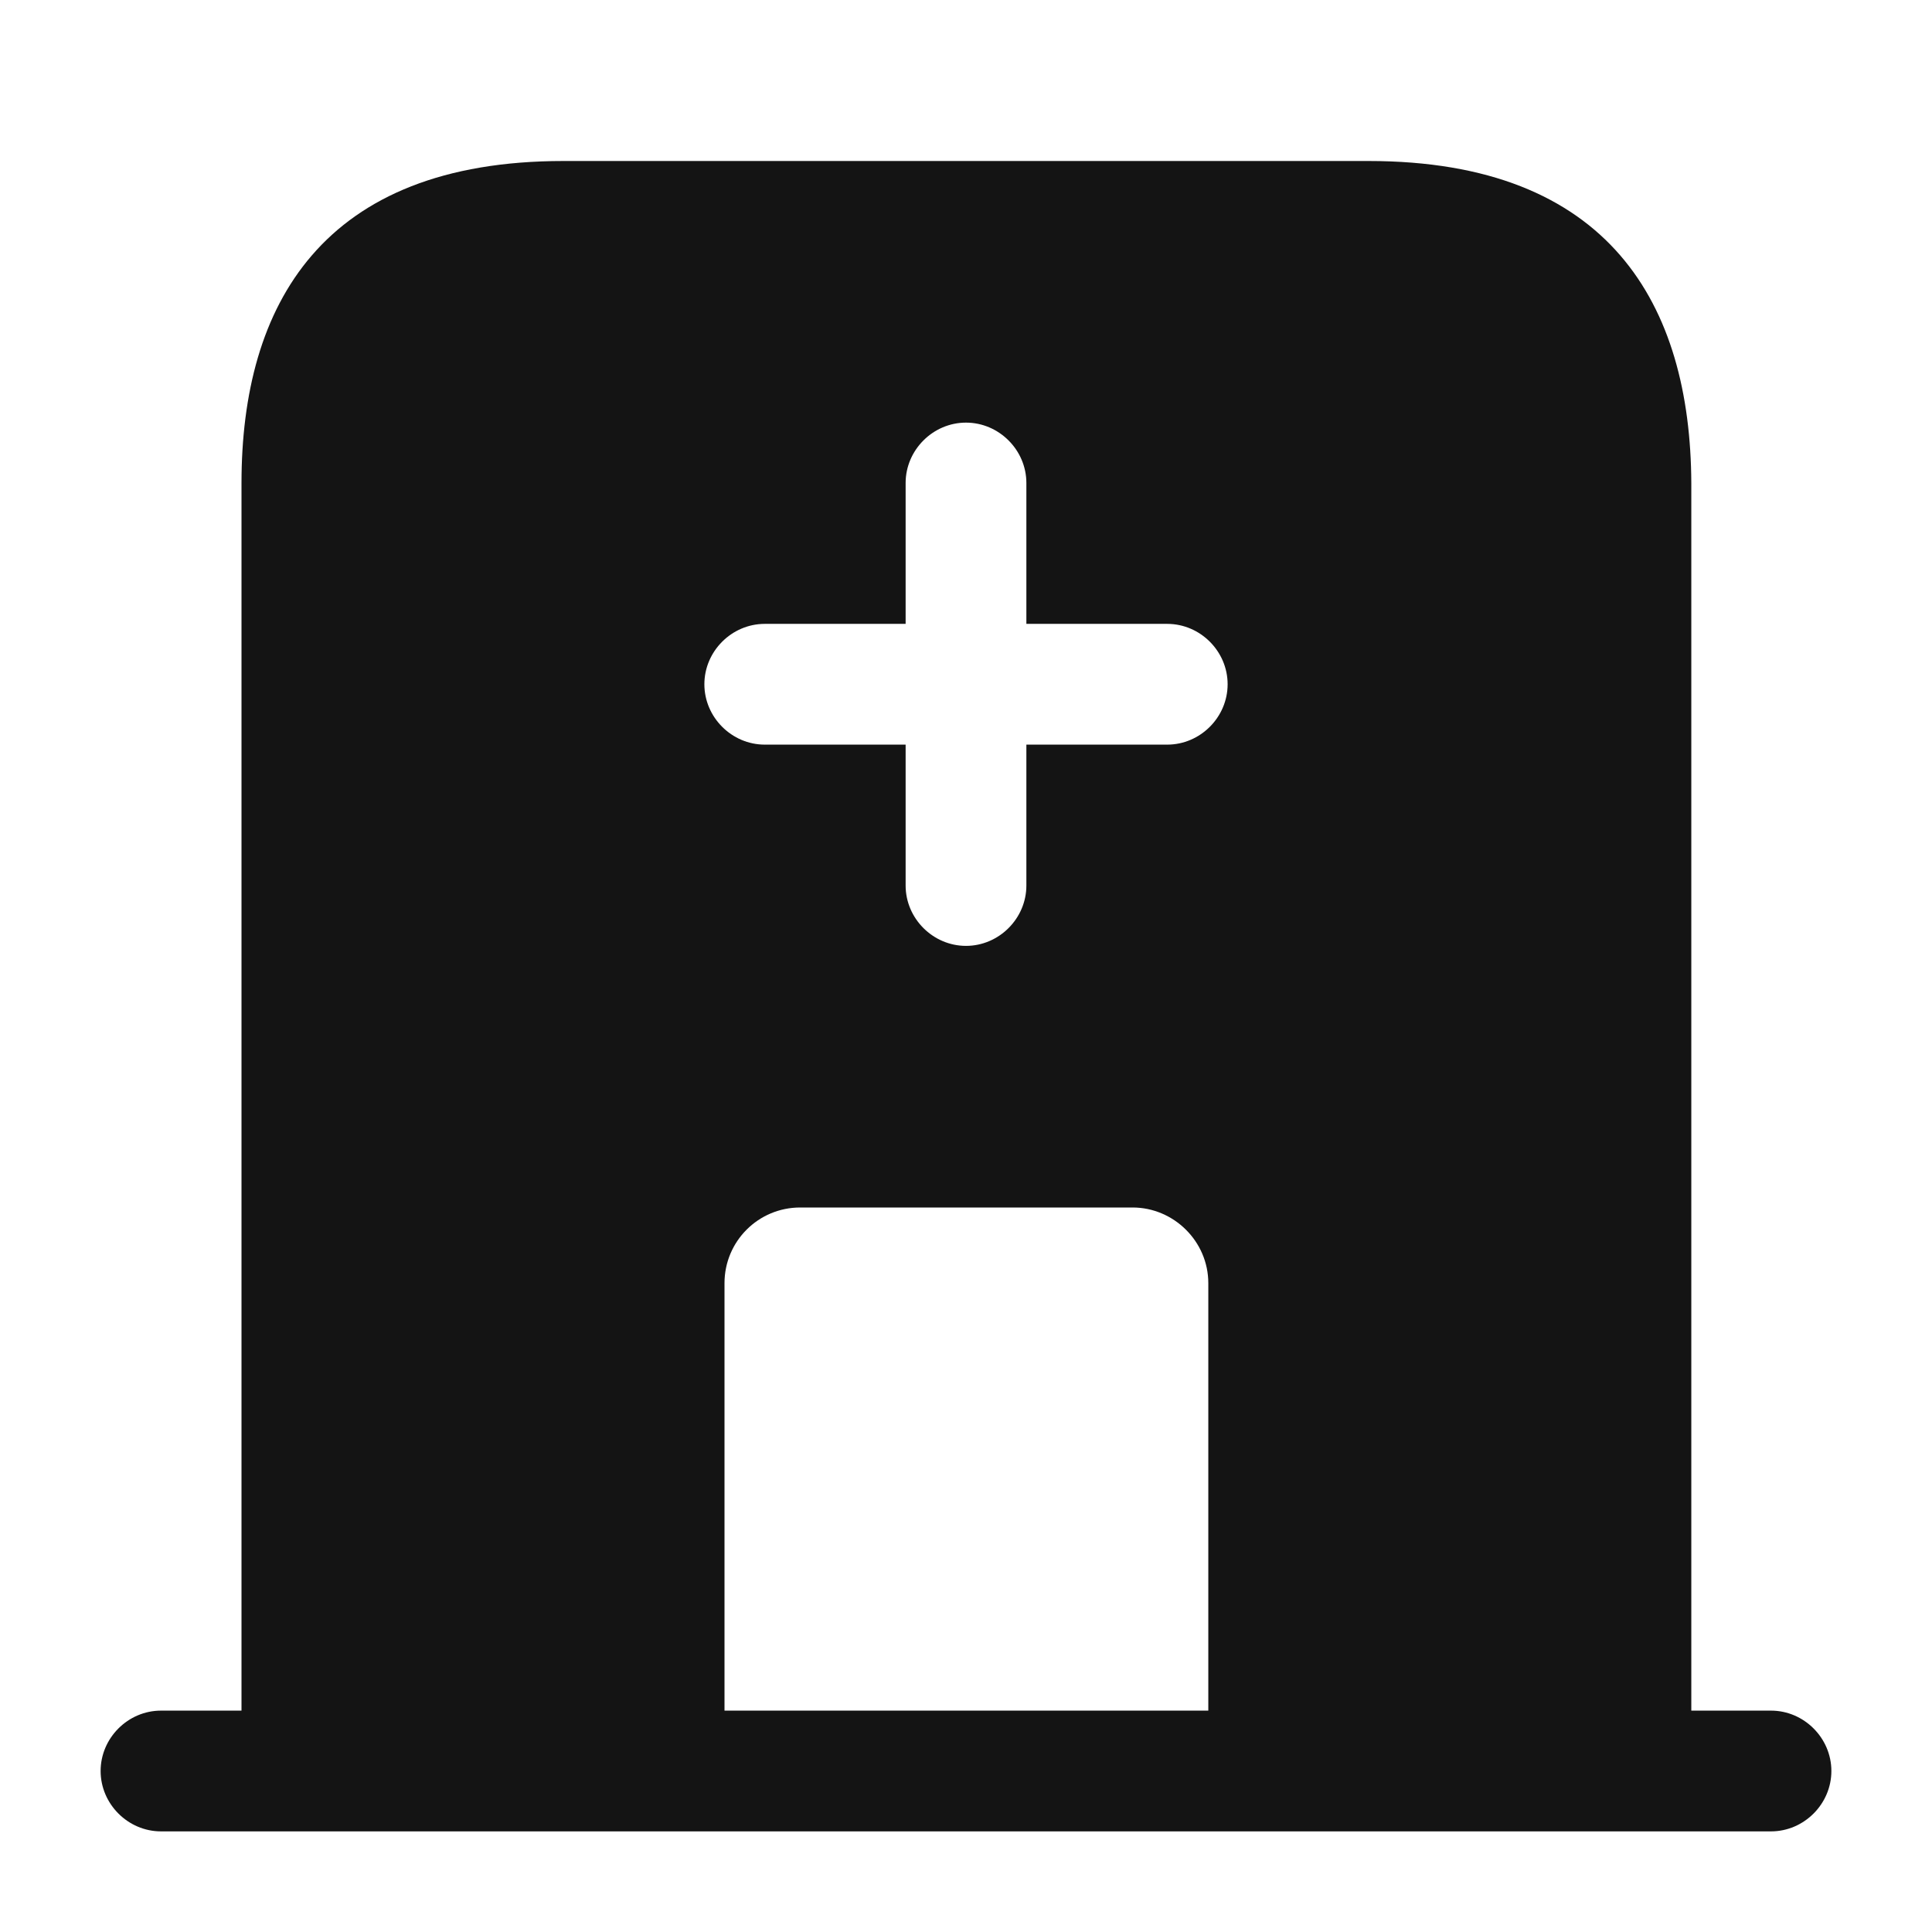
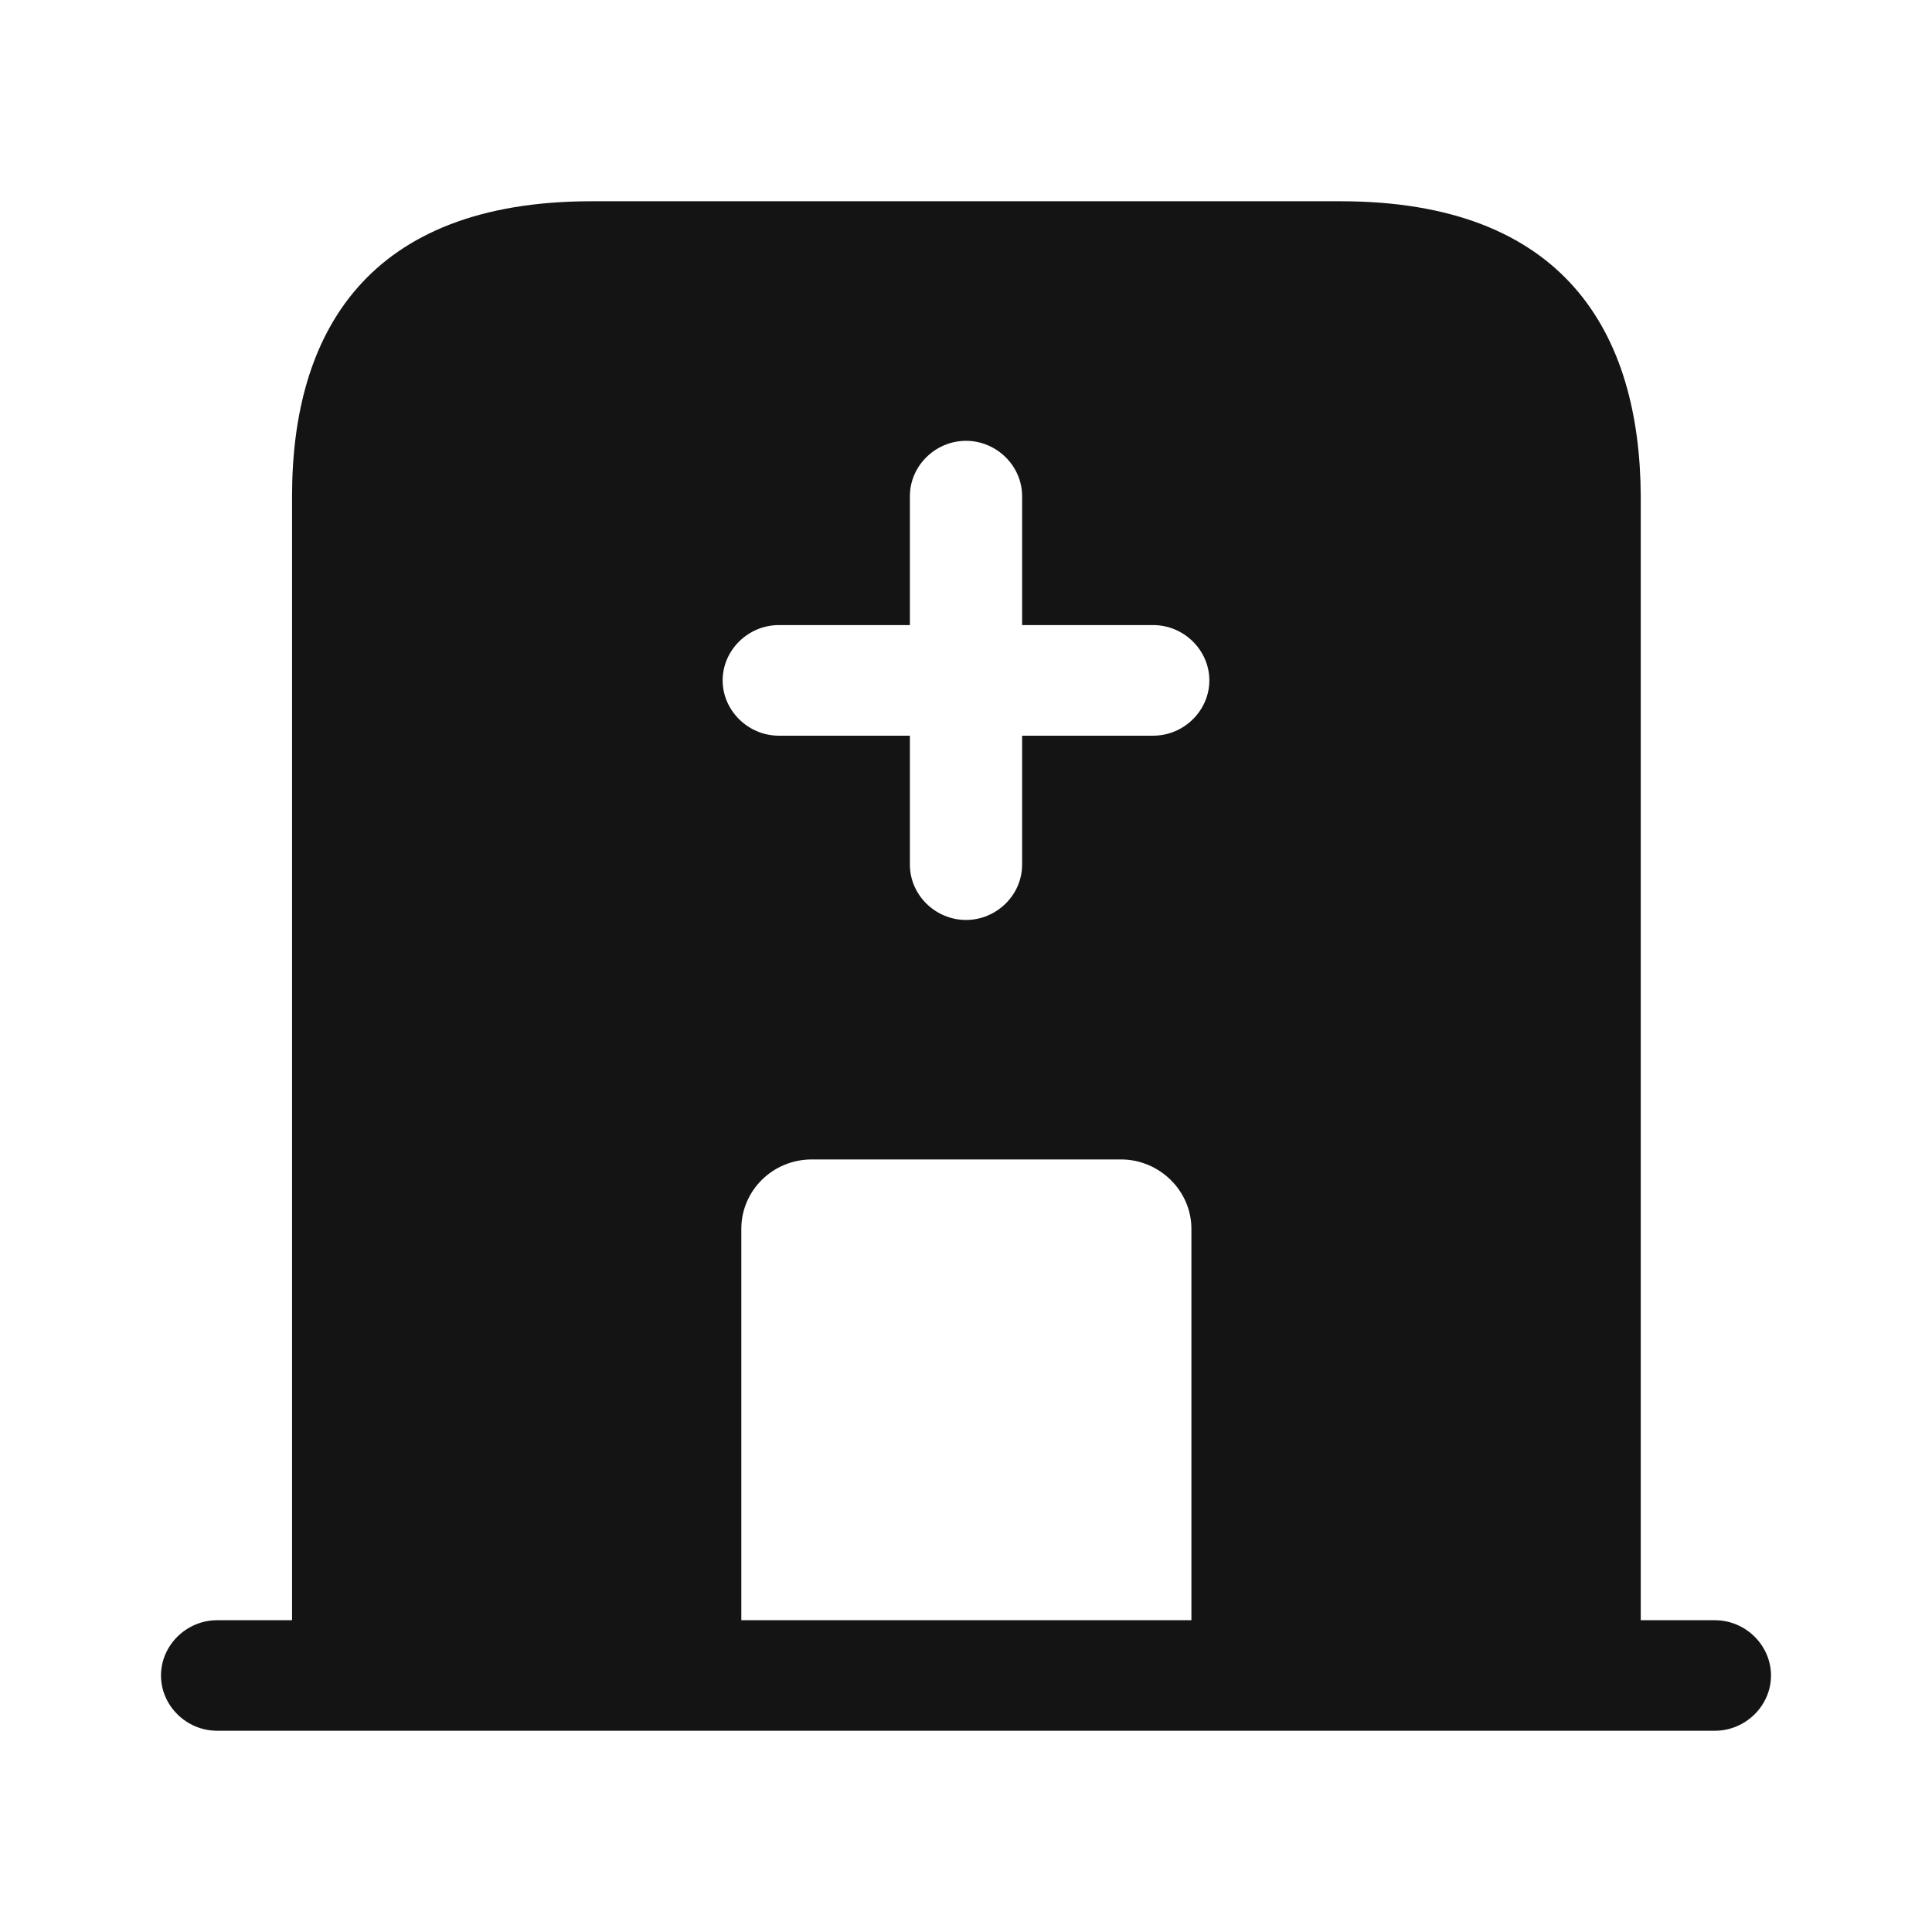
<svg xmlns="http://www.w3.org/2000/svg" width="24" height="24" viewBox="0 0 24 24" fill="none">
-   <path d="M22 21.25H2C1.59 21.25 1.25 21.59 1.25 22C1.25 22.41 1.59 22.75 2 22.75H22C22.41 22.75 22.75 22.41 22.75 22C22.75 21.59 22.41 21.25 22 21.25Z" fill="#141414" />
-   <path d="M17 2H7C4 2 3 3.79 3 6V22H9V15.94C9 15.42 9.42 15 9.94 15H14.07C14.58 15 15.01 15.42 15.01 15.94V22H21.01V6C21 3.79 20 2 17 2ZM14.5 9.25H12.75V11C12.75 11.41 12.41 11.75 12 11.75C11.59 11.75 11.25 11.41 11.25 11V9.25H9.5C9.09 9.25 8.75 8.91 8.75 8.5C8.75 8.09 9.09 7.75 9.5 7.75H11.25V6C11.25 5.59 11.59 5.25 12 5.25C12.41 5.25 12.75 5.59 12.75 6V7.75H14.5C14.91 7.75 15.25 8.09 15.25 8.5C15.25 8.91 14.91 9.25 14.5 9.25Z" fill="#141414" />
+   <path fill-rule="evenodd" clip-rule="evenodd" d="M16.651 2.5C19.442 2.5 20.372 4.14 20.382 6.163V20.127H21.303C21.684 20.127 22 20.438 22 20.814C22 21.189 21.684 21.5 21.303 21.5H2.697C2.316 21.5 2 21.189 2 20.814C2 20.438 2.316 20.127 2.697 20.127H3.628V6.163C3.628 4.14 4.558 2.5 7.349 2.5H16.651ZM10.084 14.403C9.6 14.403 9.209 14.789 9.209 15.265V20.127H14.8V15.265C14.8 14.789 14.4 14.403 13.926 14.403H10.084ZM12 5.476C11.619 5.476 11.303 5.788 11.303 6.163V7.765H9.675C9.293 7.765 8.977 8.077 8.977 8.452C8.977 8.827 9.294 9.139 9.675 9.139H11.303V10.741C11.303 11.117 11.619 11.428 12 11.428C12.381 11.428 12.697 11.117 12.697 10.741V9.139H14.325C14.707 9.139 15.023 8.827 15.023 8.452C15.023 8.077 14.707 7.765 14.325 7.765H12.697V6.163C12.697 5.788 12.381 5.476 12 5.476Z" fill="#141414" />
</svg>
